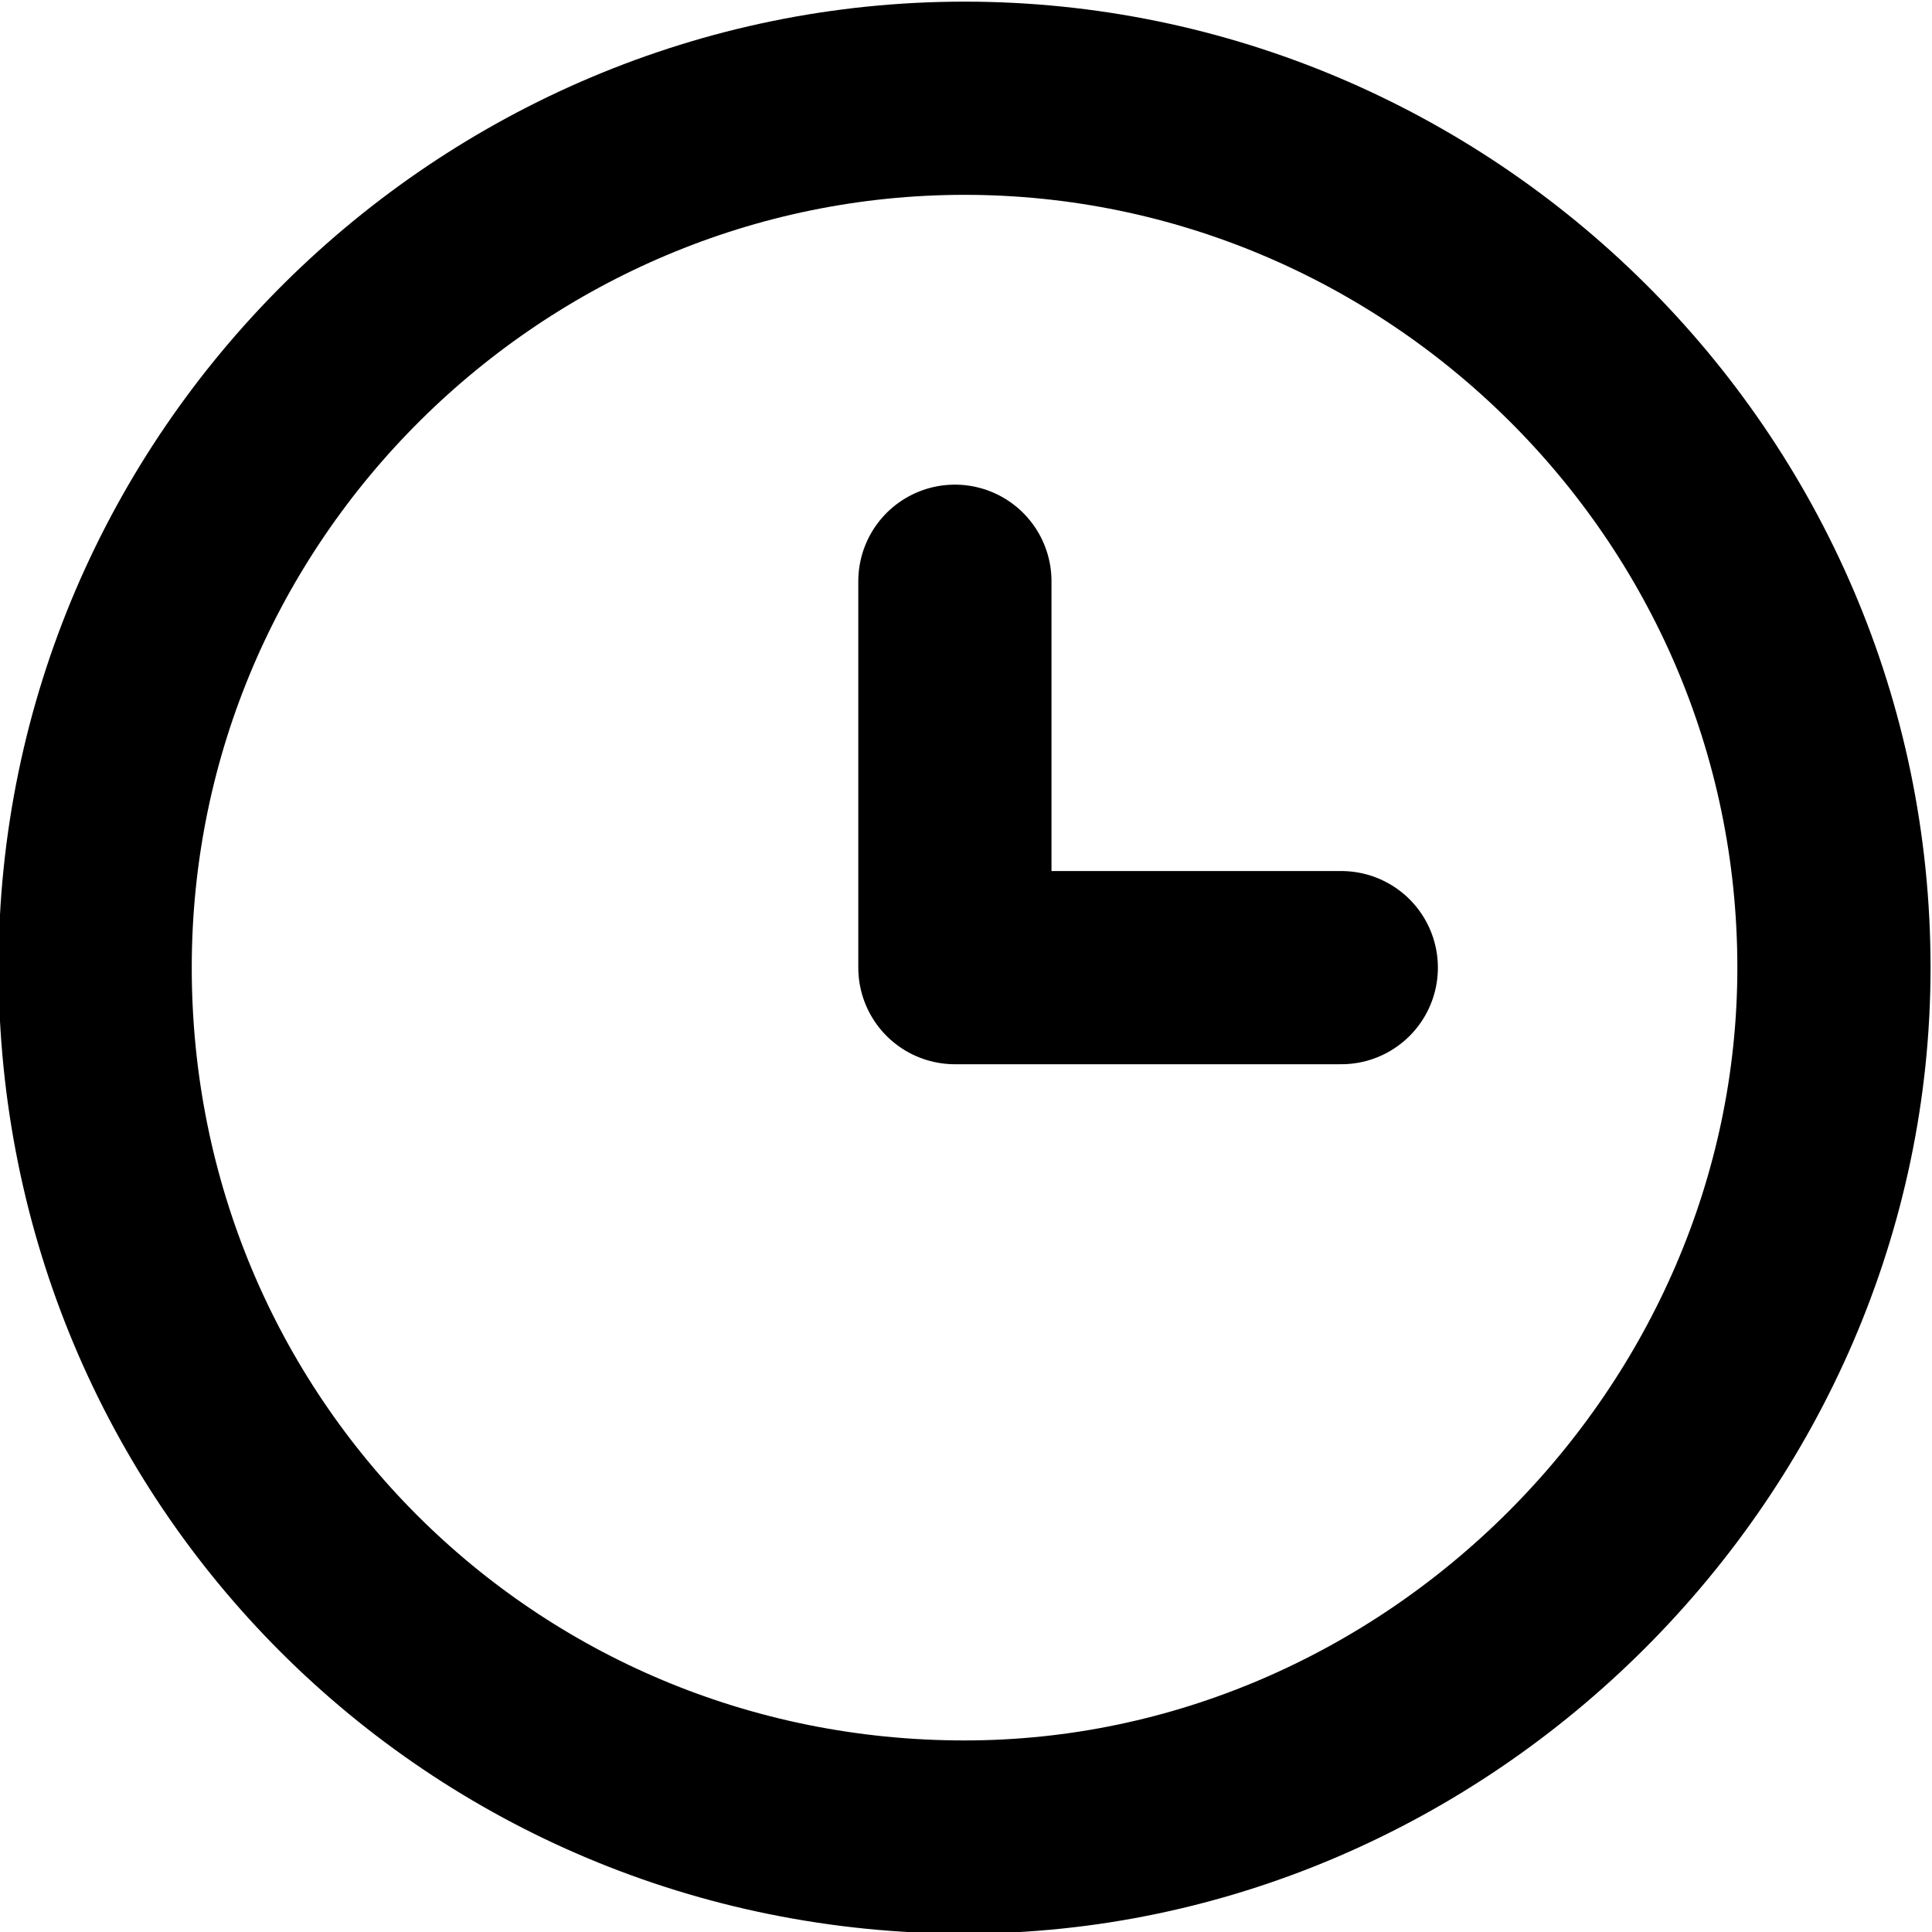
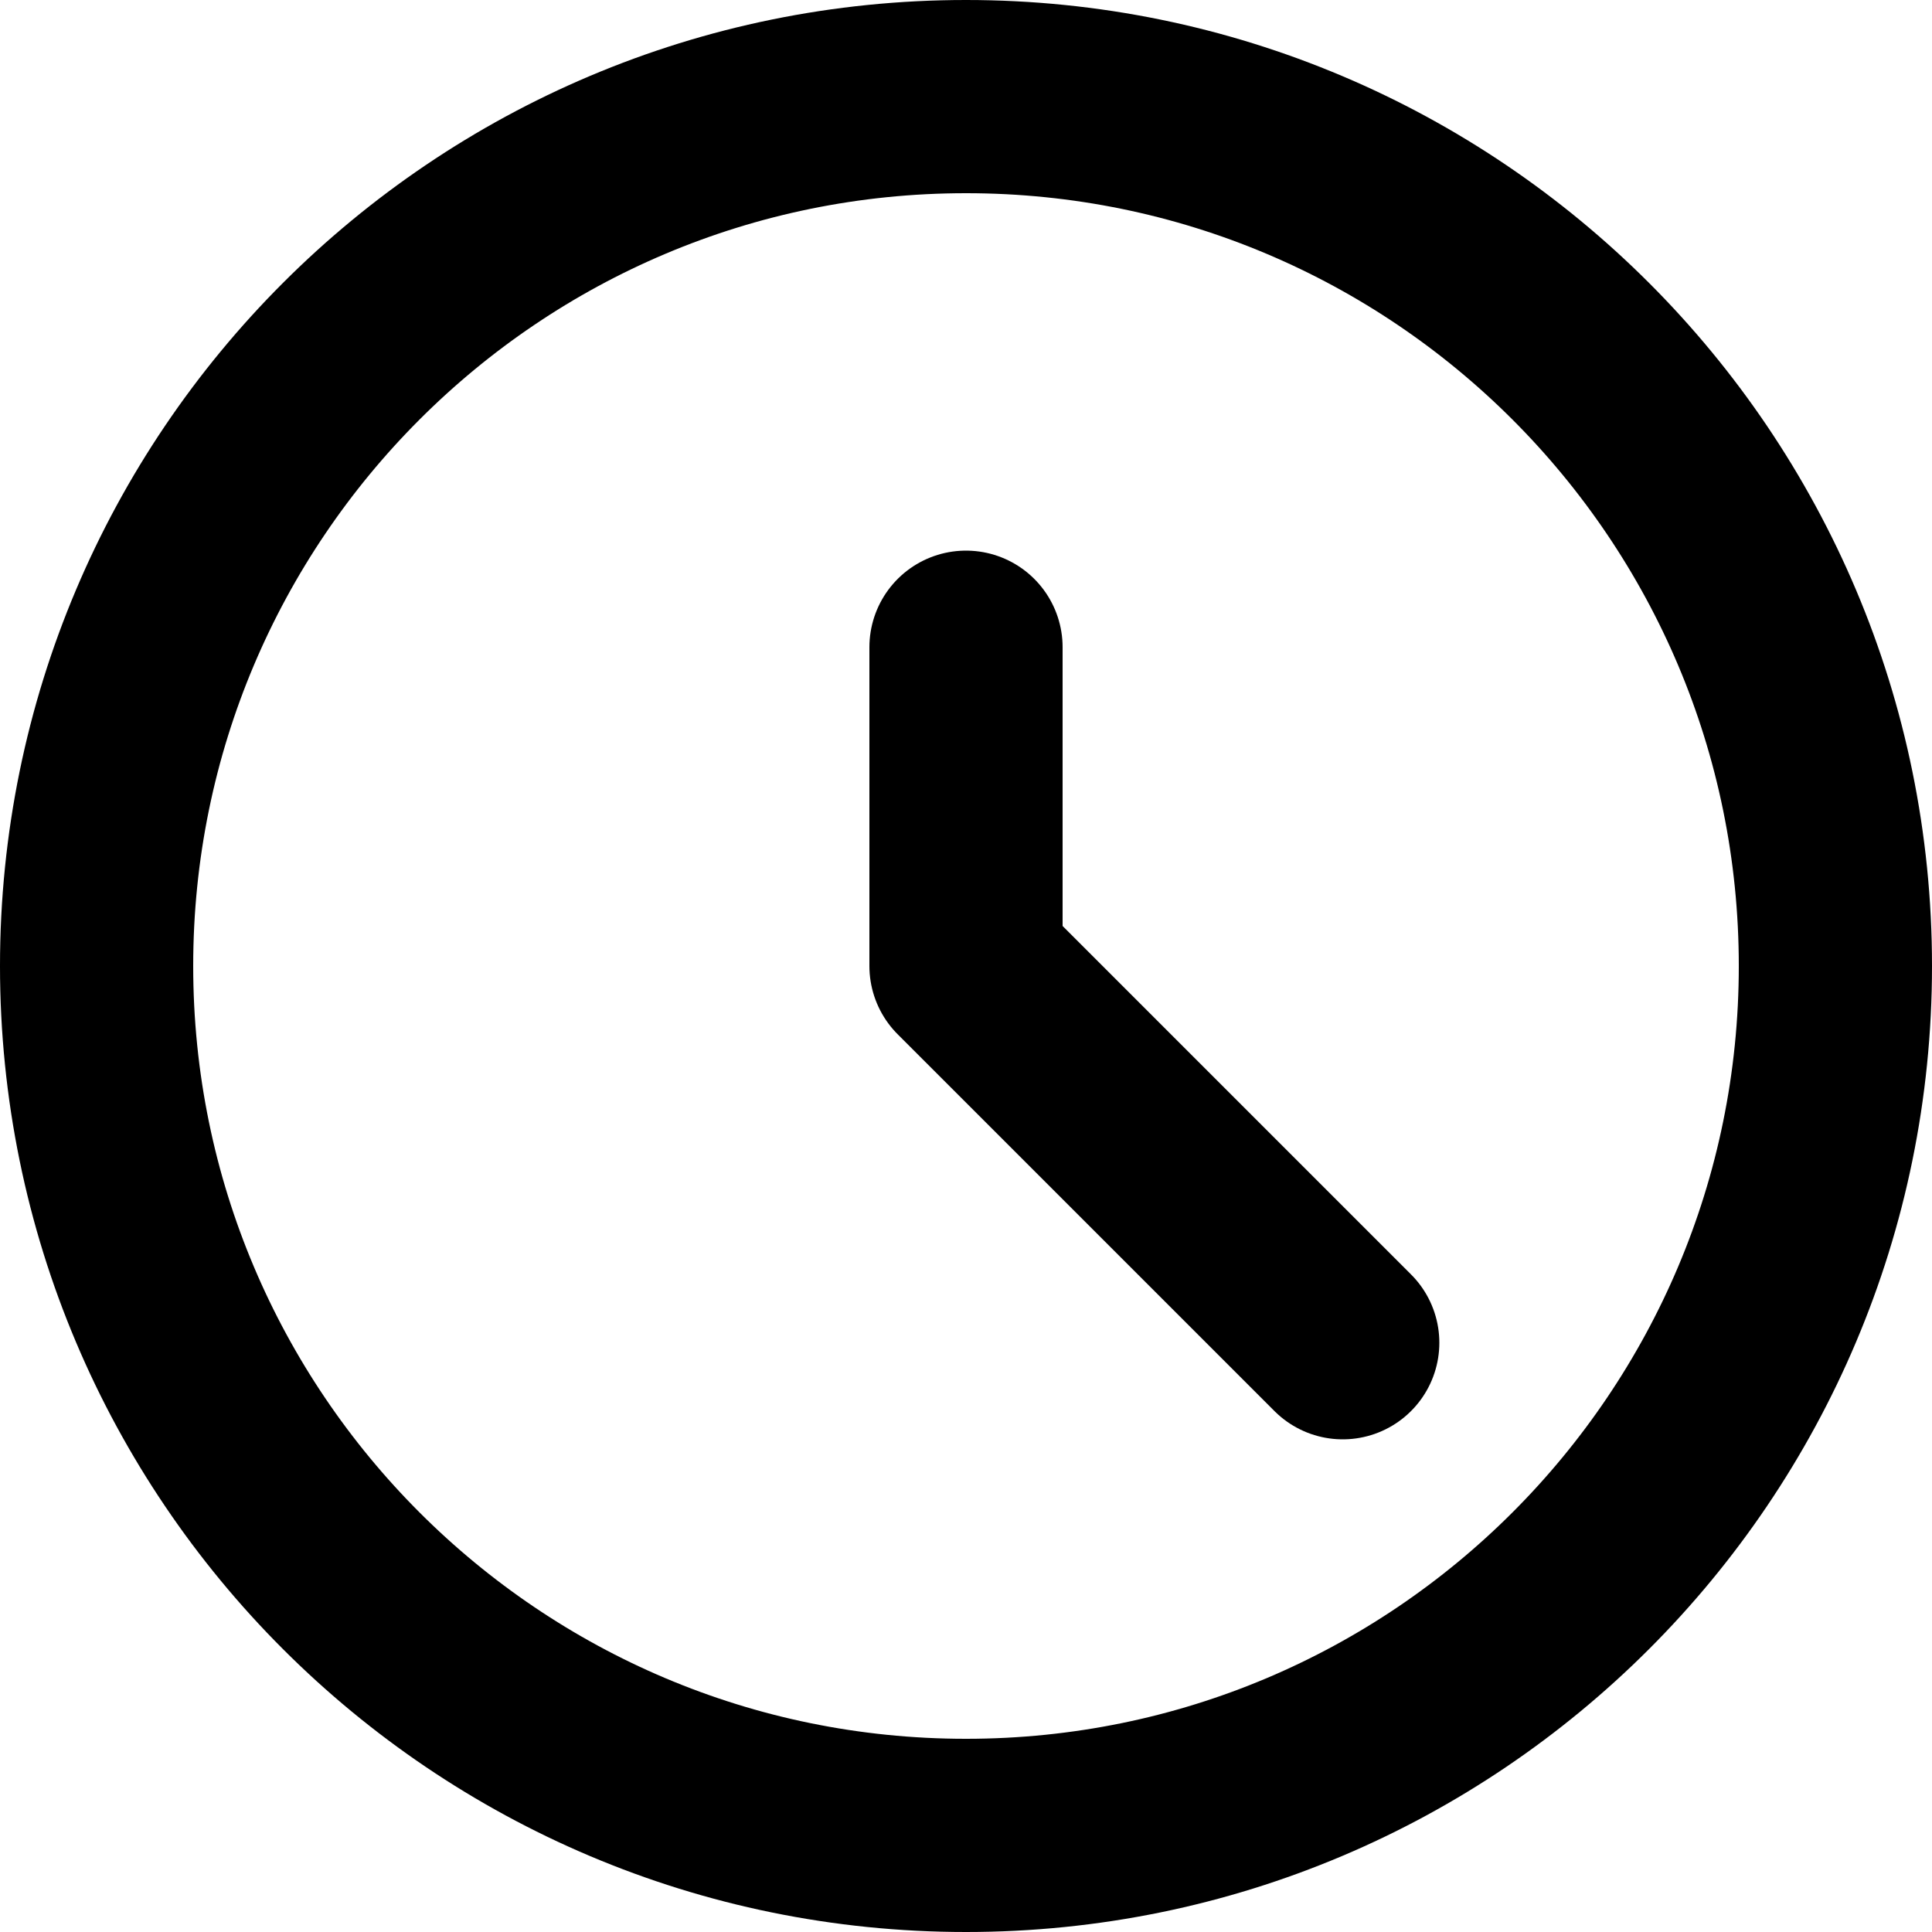
- <svg xmlns="http://www.w3.org/2000/svg" version="1.1" id="Слой_1" x="0" y="0" viewBox="0 0 20 20" xml:space="preserve">
-   <style>.status-waiting-st0{fill:none;stroke:currentColor;stroke-width:2;stroke-linecap:round;stroke-linejoin:round}</style>
-   <g id="Standby" transform="translate(267.985 -799.783)">
-     <path id="Oval_563" class="status-waiting-st0" d="M-258 818.8c4.9 0 9-4.1 9-9 0-5-4.1-9-9-9s-9 4-9 9 4 9 9 9z" />
-     <path id="Shape_1504" class="status-waiting-st0" d="M-254.1 809.8h-4v-4" />
+ <svg xmlns="http://www.w3.org/2000/svg" viewBox="0 0 20 20">
+   <g transform="translate(1.5 1.5)" fill="none" stroke="currentColor" stroke-width="2" stroke-linecap="round" stroke-linejoin="round" stroke-miterlimit="10">
+     <circle cx="8.5" cy="8.5" r="9" />
+     <path d="M8.5 8.5V5.2m0 3.3l3.9 3.9" />
  </g>
</svg>
